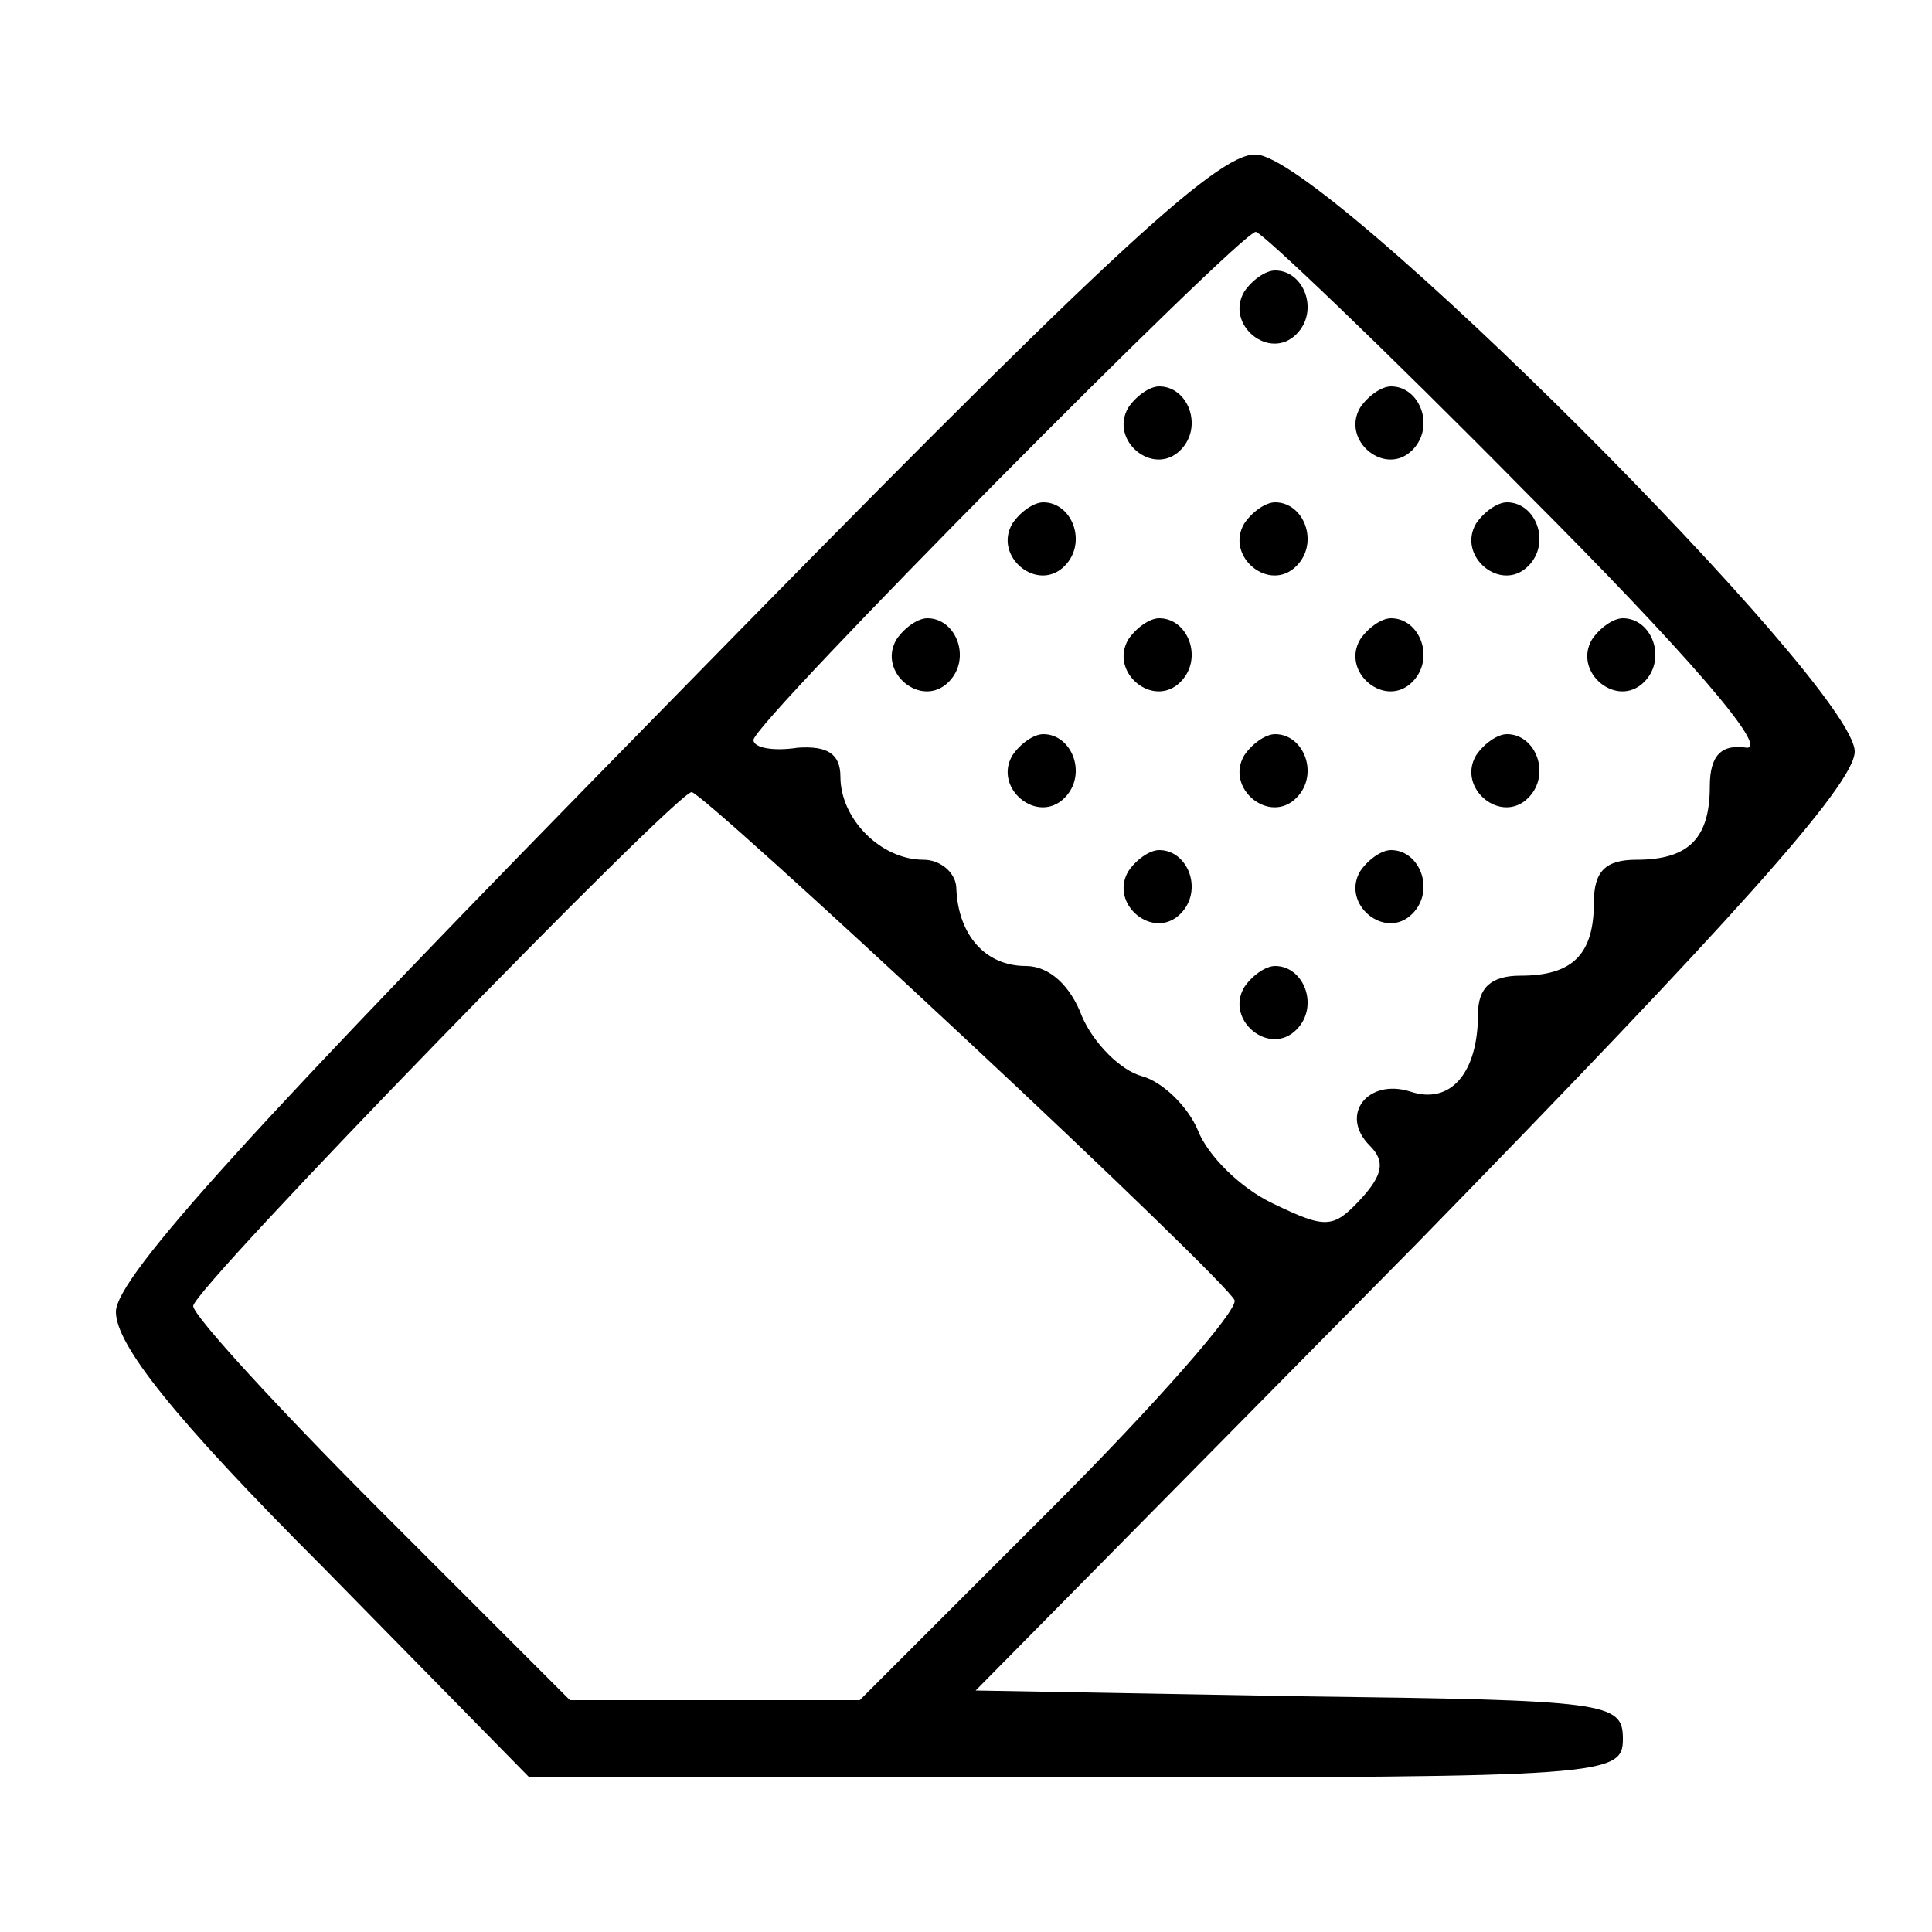
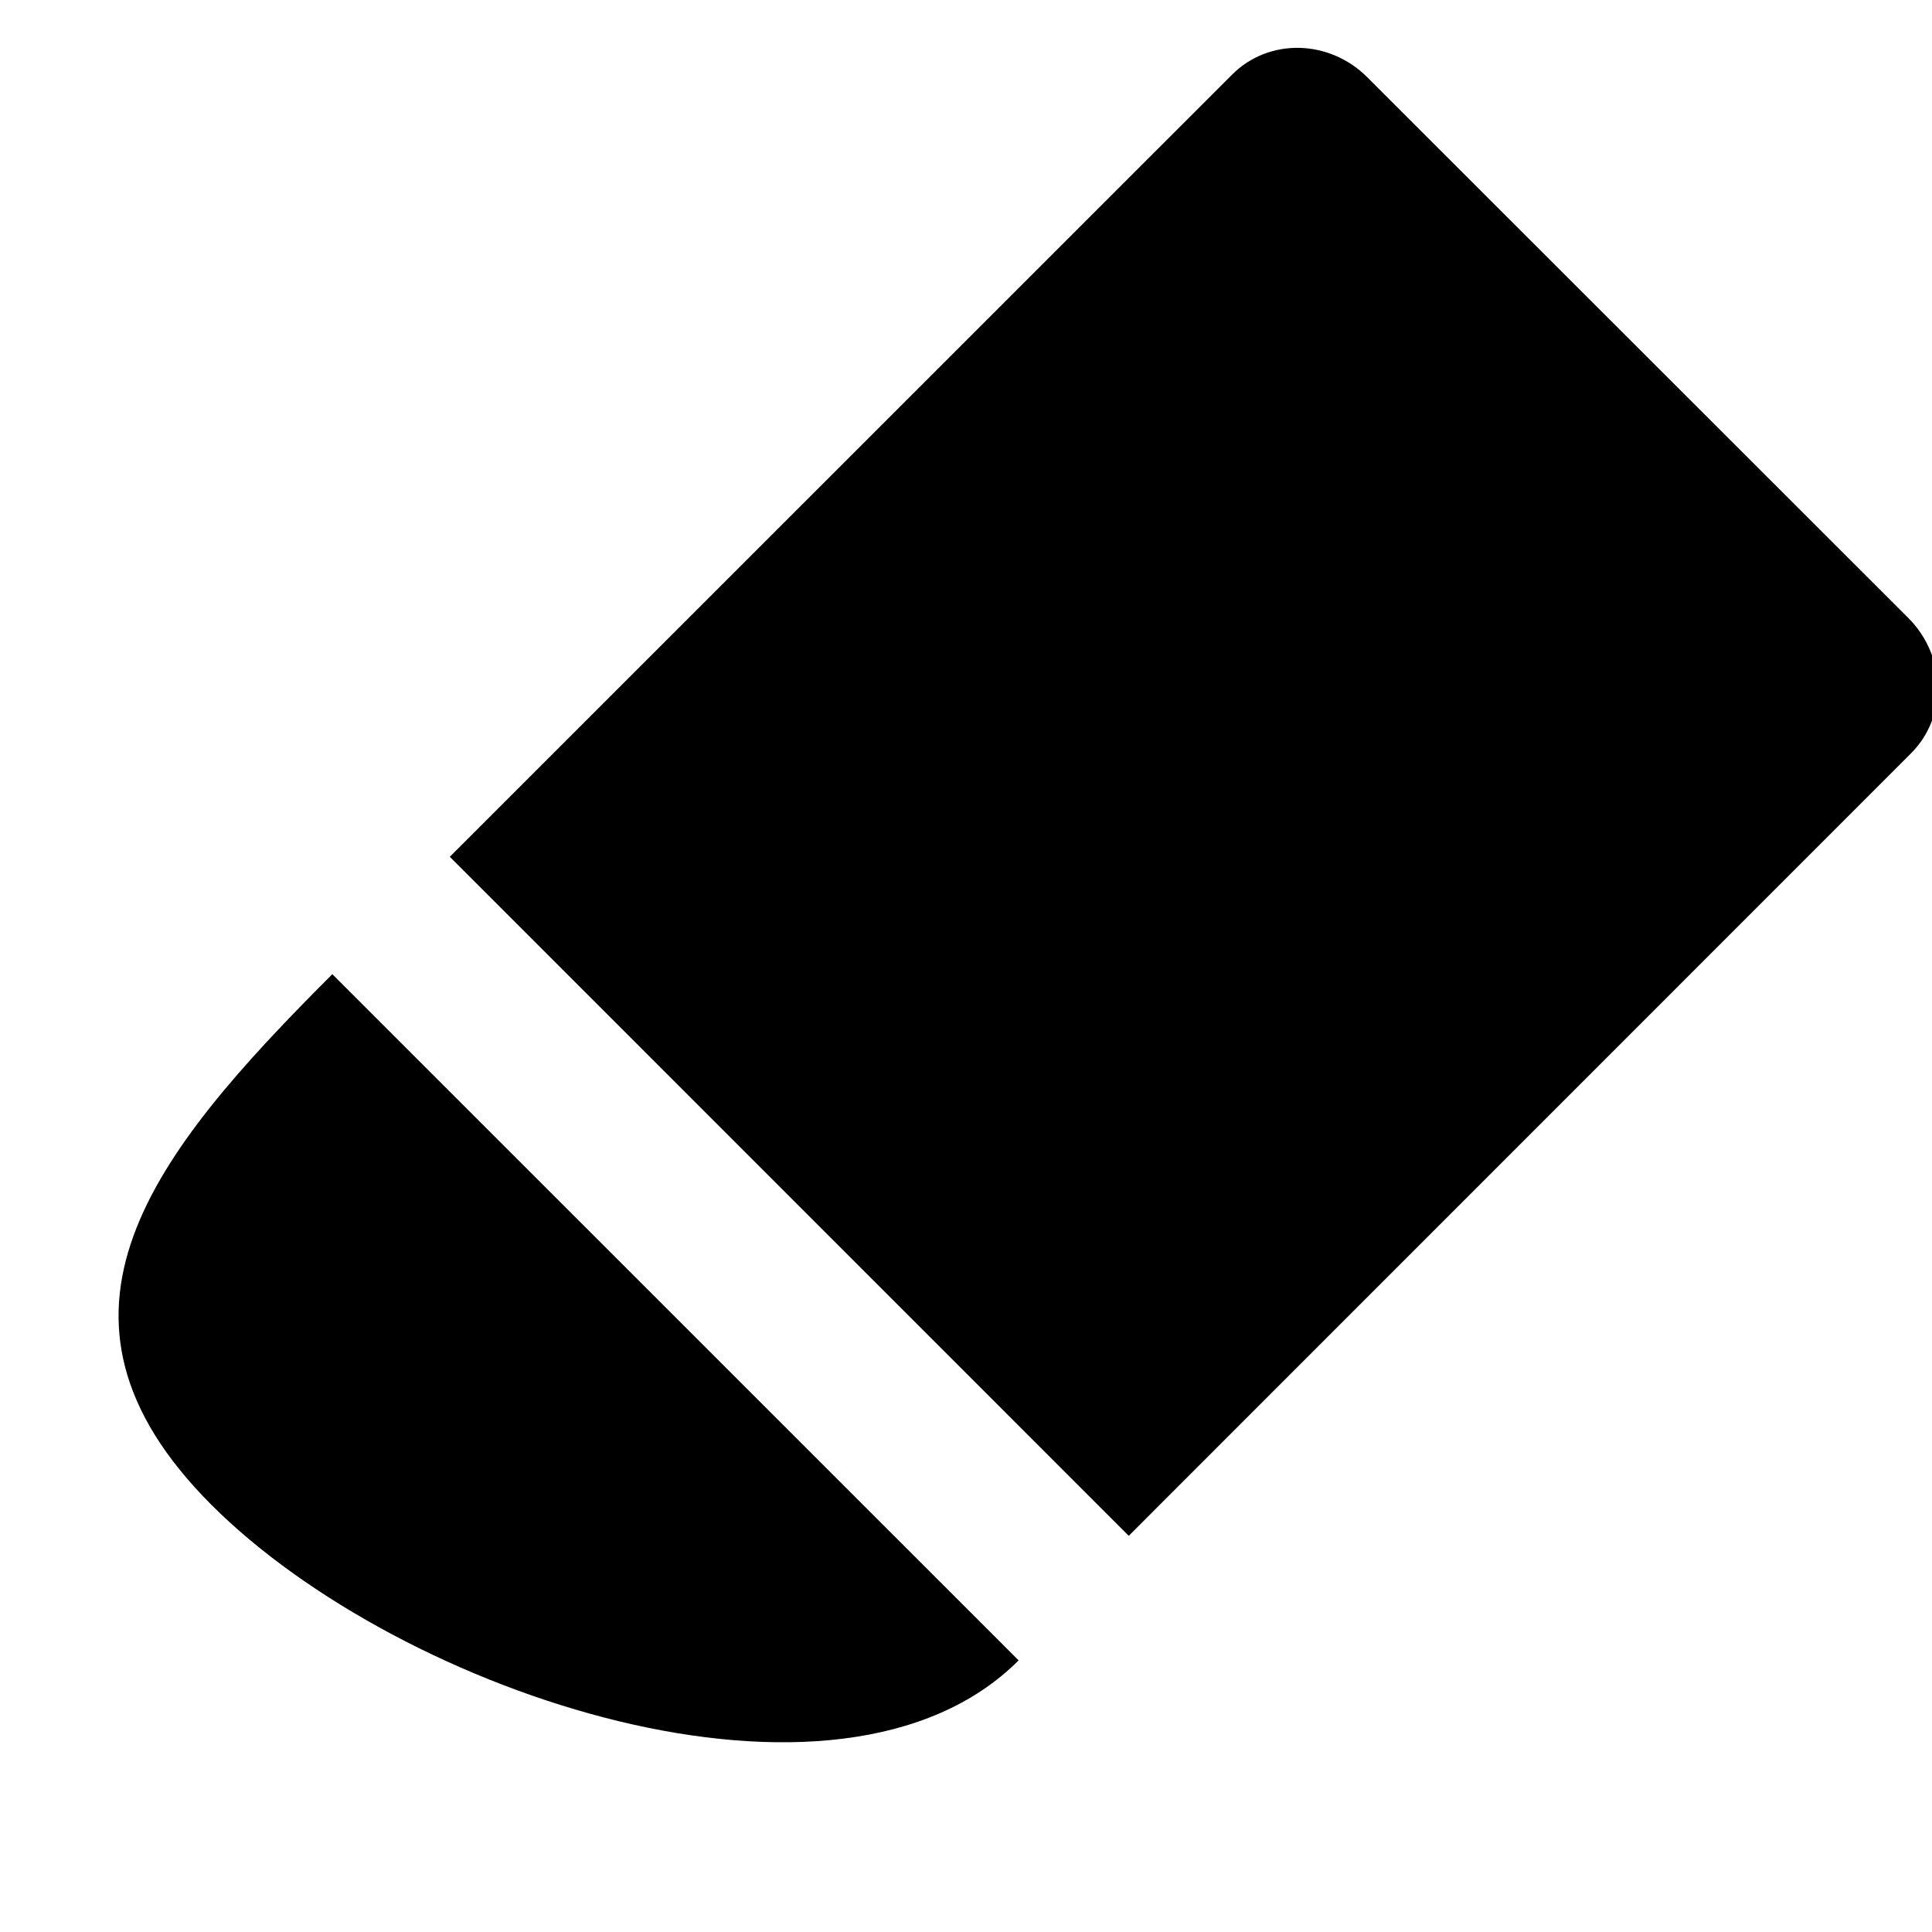
- <svg xmlns="http://www.w3.org/2000/svg" version="1.0" width="100pt" height="100pt" viewBox="0 0 100 100" preserveAspectRatio="xMidYMid meet">
-   <g transform="translate(0,100) scale(0.1,-0.1)" fill="#000000" stroke="none">
-     <path d="M343 633 c-210 -214 -283 -294 -283 -312 0 -17 30 -55 107 -132 l107 -109 283 0 c275 0 283 1 283 20 0 19 -8 20 -167 22 l-168 3 228 231 c162 166 227 238 227 255 0 34 -275 309 -310 309 -20 1 -82 -57 -307 -287z m446 113 c84 -84 127 -134 115 -133 -13 2 -19 -4 -19 -20 0 -27 -11 -38 -38 -38 -16 0 -22 -6 -22 -22 0 -27 -11 -38 -38 -38 -15 0 -22 -6 -22 -20 0 -30 -14 -47 -35 -40 -22 7 -37 -12 -21 -28 8 -8 7 -15 -5 -28 -14 -15 -18 -15 -45 -2 -17 8 -34 25 -39 38 -5 12 -18 25 -29 28 -11 3 -25 17 -31 31 -6 16 -17 26 -29 26 -21 0 -35 16 -36 40 0 8 -8 15 -17 15 -22 0 -43 21 -43 43 0 12 -7 16 -22 15 -13 -2 -23 0 -23 4 0 9 252 263 260 263 3 0 66 -60 139 -134z m-290 -283 c75 -70 138 -131 140 -136 2 -5 -41 -54 -95 -108 l-99 -99 -75 0 -75 0 -97 97 c-54 54 -98 102 -98 107 0 9 250 266 258 266 3 0 66 -57 141 -127z" />
-     <path d="M644 849 c-10 -17 13 -36 27 -22 12 12 4 33 -11 33 -5 0 -12 -5 -16 -11z" />
-     <path d="M584 789 c-10 -17 13 -36 27 -22 12 12 4 33 -11 33 -5 0 -12 -5 -16 -11z" />
-     <path d="M704 789 c-10 -17 13 -36 27 -22 12 12 4 33 -11 33 -5 0 -12 -5 -16 -11z" />
-     <path d="M524 729 c-10 -17 13 -36 27 -22 12 12 4 33 -11 33 -5 0 -12 -5 -16 -11z" />
-     <path d="M644 729 c-10 -17 13 -36 27 -22 12 12 4 33 -11 33 -5 0 -12 -5 -16 -11z" />
-     <path d="M764 729 c-10 -17 13 -36 27 -22 12 12 4 33 -11 33 -5 0 -12 -5 -16 -11z" />
-     <path d="M464 669 c-10 -17 13 -36 27 -22 12 12 4 33 -11 33 -5 0 -12 -5 -16 -11z" />
-     <path d="M584 669 c-10 -17 13 -36 27 -22 12 12 4 33 -11 33 -5 0 -12 -5 -16 -11z" />
-     <path d="M704 669 c-10 -17 13 -36 27 -22 12 12 4 33 -11 33 -5 0 -12 -5 -16 -11z" />
-     <path d="M824 669 c-10 -17 13 -36 27 -22 12 12 4 33 -11 33 -5 0 -12 -5 -16 -11z" />
-     <path d="M524 609 c-10 -17 13 -36 27 -22 12 12 4 33 -11 33 -5 0 -12 -5 -16 -11z" />
-     <path d="M644 609 c-10 -17 13 -36 27 -22 12 12 4 33 -11 33 -5 0 -12 -5 -16 -11z" />
-     <path d="M764 609 c-10 -17 13 -36 27 -22 12 12 4 33 -11 33 -5 0 -12 -5 -16 -11z" />
-     <path d="M584 549 c-10 -17 13 -36 27 -22 12 12 4 33 -11 33 -5 0 -12 -5 -16 -11z" />
-     <path d="M704 549 c-10 -17 13 -36 27 -22 12 12 4 33 -11 33 -5 0 -12 -5 -16 -11z" />
-     <path d="M644 489 c-10 -17 13 -36 27 -22 12 12 4 33 -11 33 -5 0 -12 -5 -16 -11z" />
+ <svg xmlns="http://www.w3.org/2000/svg" width="17px" height="17px" viewBox="0 -0.5 17 17" version="1.1" class="si-glyph si-glyph-erase">
+   <defs />
+   <g stroke="none" stroke-width="1" fill="none" fill-rule="evenodd">
+     <g transform="translate(1, 0)" fill="black">
+       <path d="M8.932,13.014 L2.958,7.039 L9.84,0.158 C10.162,-0.167 10.696,-0.156 11.031,0.18 L15.793,4.939 C16.127,5.275 16.138,5.808 15.814,6.13 L8.932,13.014 L8.932,13.014 Z" class="si-glyph-fill" />
+       <path d="M7.963,14.11 C6.381,15.693 2.529,14.41 0.861,12.742 C-0.805,11.075 0.341,9.655 1.924,8.072 L7.963,14.11 L7.963,14.11 Z" class="si-glyph-fill" />
+     </g>
  </g>
</svg>
